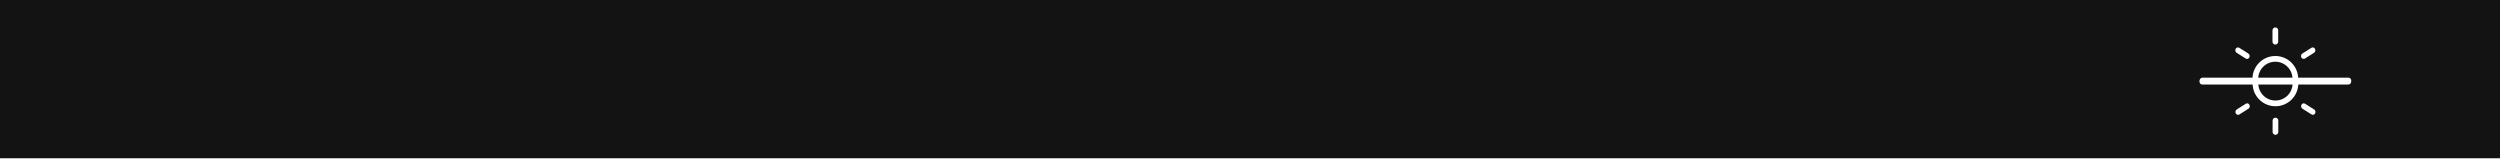
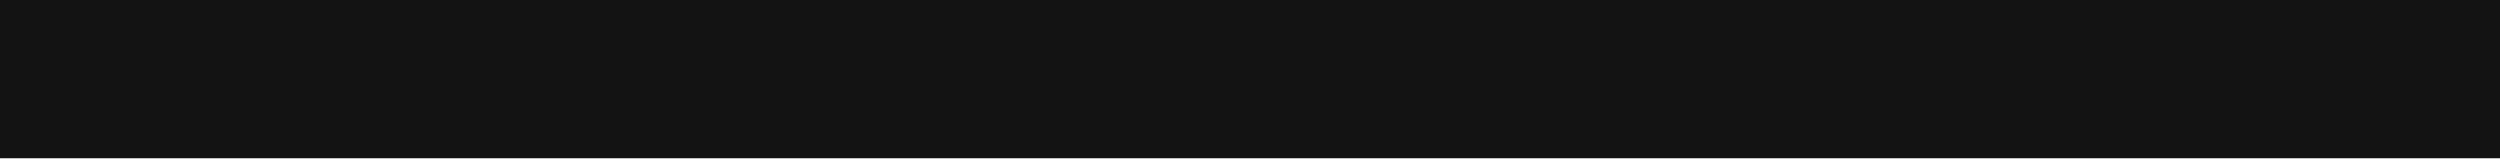
<svg xmlns="http://www.w3.org/2000/svg" width="100%" height="100%" viewBox="0 0 1280 81" version="1.1" xml:space="preserve" style="fill-rule:evenodd;clip-rule:evenodd;stroke-linejoin:round;stroke-miterlimit:2;">
  <g transform="matrix(1,0,0,1,-1.7415e-05,0.0337972)">
    <g id="TOP" transform="matrix(1,0,0,1,2.26695,-1)">
      <rect x="-2.267" y="0.966" width="1280" height="81" style="fill:rgb(19,19,19);" />
-       <g id="sunrise_sunset" transform="matrix(0.858268,0,0,0.858268,177.442,0.874016)">
-         <g id="sunrise" transform="matrix(3.93333,0,0,3.93333,1146,44)">
-           <g transform="matrix(1,0,0,1,-15,-15)">
-             <g transform="matrix(0.433333,0,0,0.433333,9,5.83333)">
-               <path d="M40.538,23L23,23C23,18.582 19.418,15 15,15C10.581,15 7,18.582 7,23L-10.538,23C-11.09,23 -11.538,23.447 -11.538,24C-11.538,24.553 -11.09,25 -10.538,25L40.538,25C41.091,25 41.538,24.553 41.538,24C41.538,23.447 41.091,23 40.538,23ZM9,23C9,19.687 11.686,17 15,17C18.313,17 21,19.687 21,23L9,23ZM15,11C15.553,11 16,10.553 16,10L16,6C16,5.447 15.553,5 15,5C14.448,5 14,5.447 14,6L14,10C14,10.553 14.448,11 15,11ZM25.363,15.888L28.548,13.872C28.988,13.594 29.138,12.976 28.884,12.495C28.63,12.013 28.068,11.848 27.628,12.126L24.443,14.142C24.003,14.42 23.853,15.037 24.107,15.519C24.361,16.001 24.924,16.166 25.363,15.888ZM1.452,13.872L4.637,15.888C5.077,16.166 5.64,16.001 5.893,15.519C6.147,15.037 5.996,14.42 5.557,14.142L2.372,12.126C1.932,11.848 1.37,12.013 1.116,12.495C0.861,12.977 1.012,13.594 1.452,13.872Z" style="fill:white;" />
-             </g>
-           </g>
-         </g>
-         <g id="sunrise1" transform="matrix(-3.93333,-4.81694e-16,4.81694e-16,-3.93333,1150,53)">
-           <g transform="matrix(1,0,0,1,-15,-15)">
-             <g transform="matrix(0.433333,0,0,0.433333,9,5.83333)">
-               <path d="M40.538,23L23,23C23,18.582 19.418,15 15,15C10.581,15 7,18.582 7,23L-10.538,23C-11.09,23 -11.538,23.447 -11.538,24C-11.538,24.553 -11.09,25 -10.538,25L40.538,25C41.091,25 41.538,24.553 41.538,24C41.538,23.447 41.091,23 40.538,23ZM9,23C9,19.687 11.686,17 15,17C18.313,17 21,19.687 21,23L9,23ZM15,11C15.553,11 16,10.553 16,10L16,6C16,5.447 15.553,5 15,5C14.448,5 14,5.447 14,6L14,10C14,10.553 14.448,11 15,11ZM25.363,15.888L28.548,13.872C28.988,13.594 29.138,12.976 28.884,12.495C28.63,12.013 28.068,11.848 27.628,12.126L24.443,14.142C24.003,14.42 23.853,15.037 24.107,15.519C24.361,16.001 24.924,16.166 25.363,15.888ZM1.452,13.872L4.637,15.888C5.077,16.166 5.64,16.001 5.893,15.519C6.147,15.037 5.996,14.42 5.557,14.142L2.372,12.126C1.932,11.848 1.37,12.013 1.116,12.495C0.861,12.977 1.012,13.594 1.452,13.872Z" style="fill:white;" />
-             </g>
-           </g>
-         </g>
-       </g>
    </g>
  </g>
</svg>
